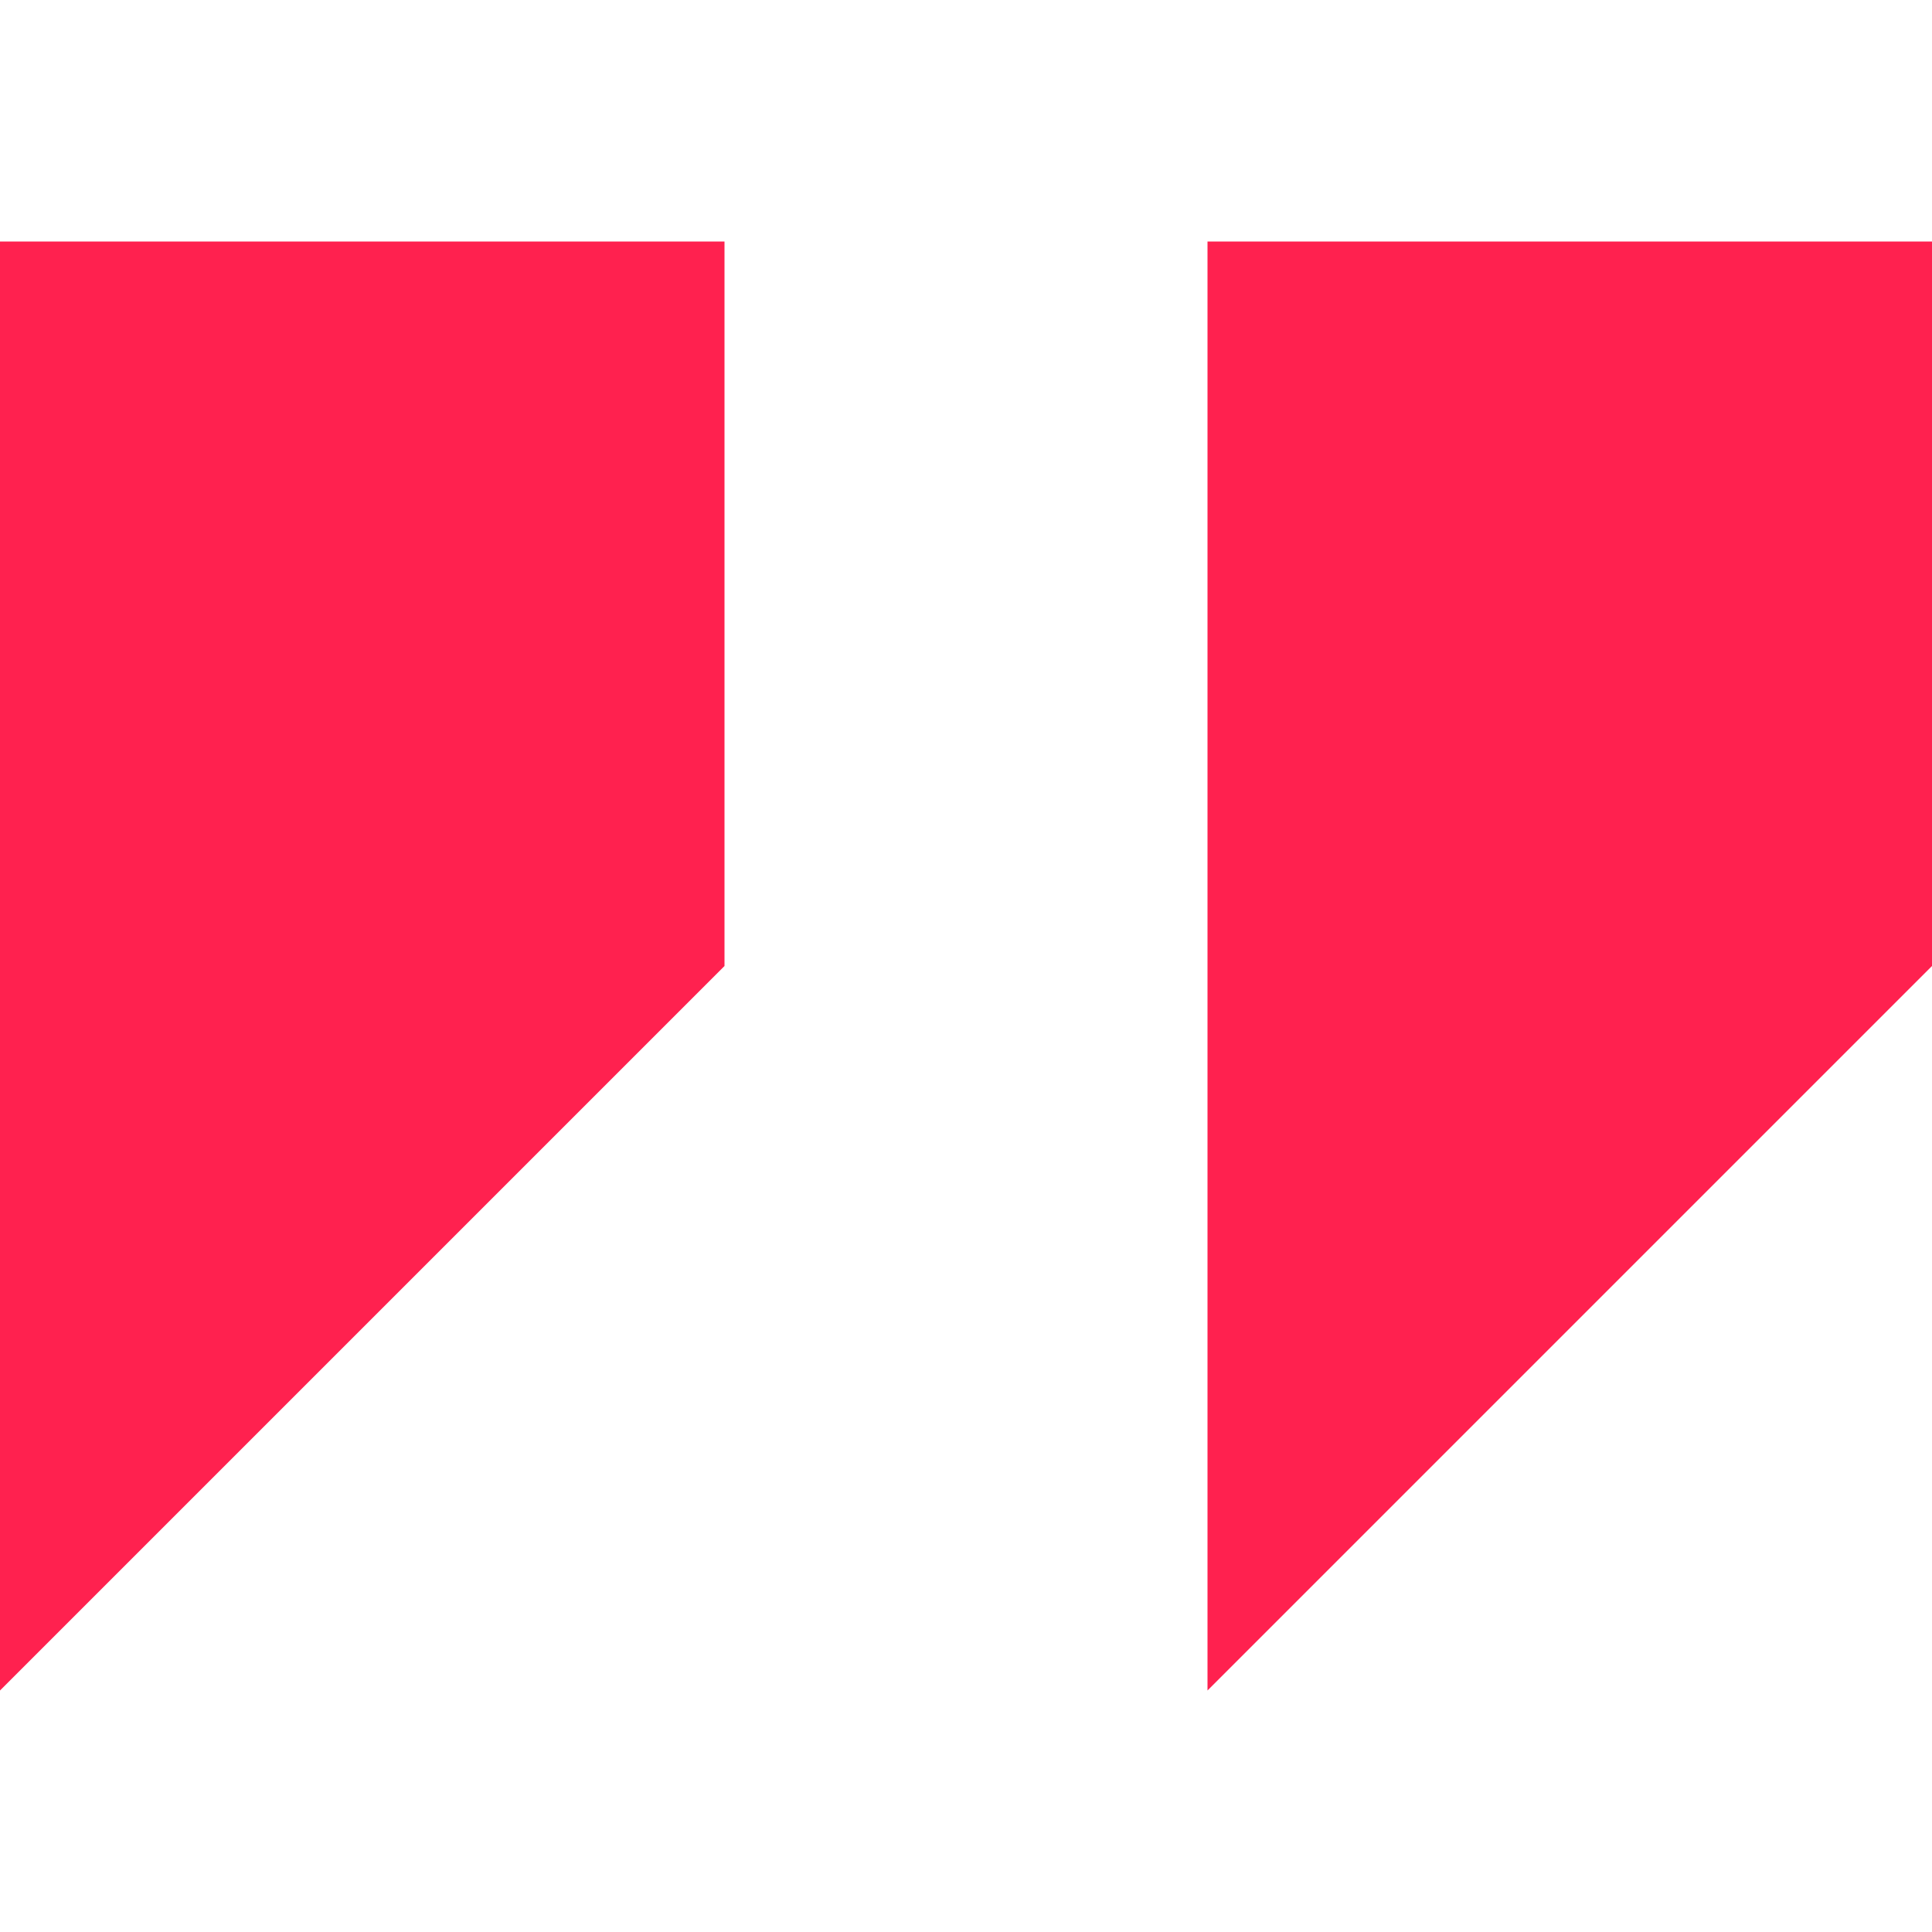
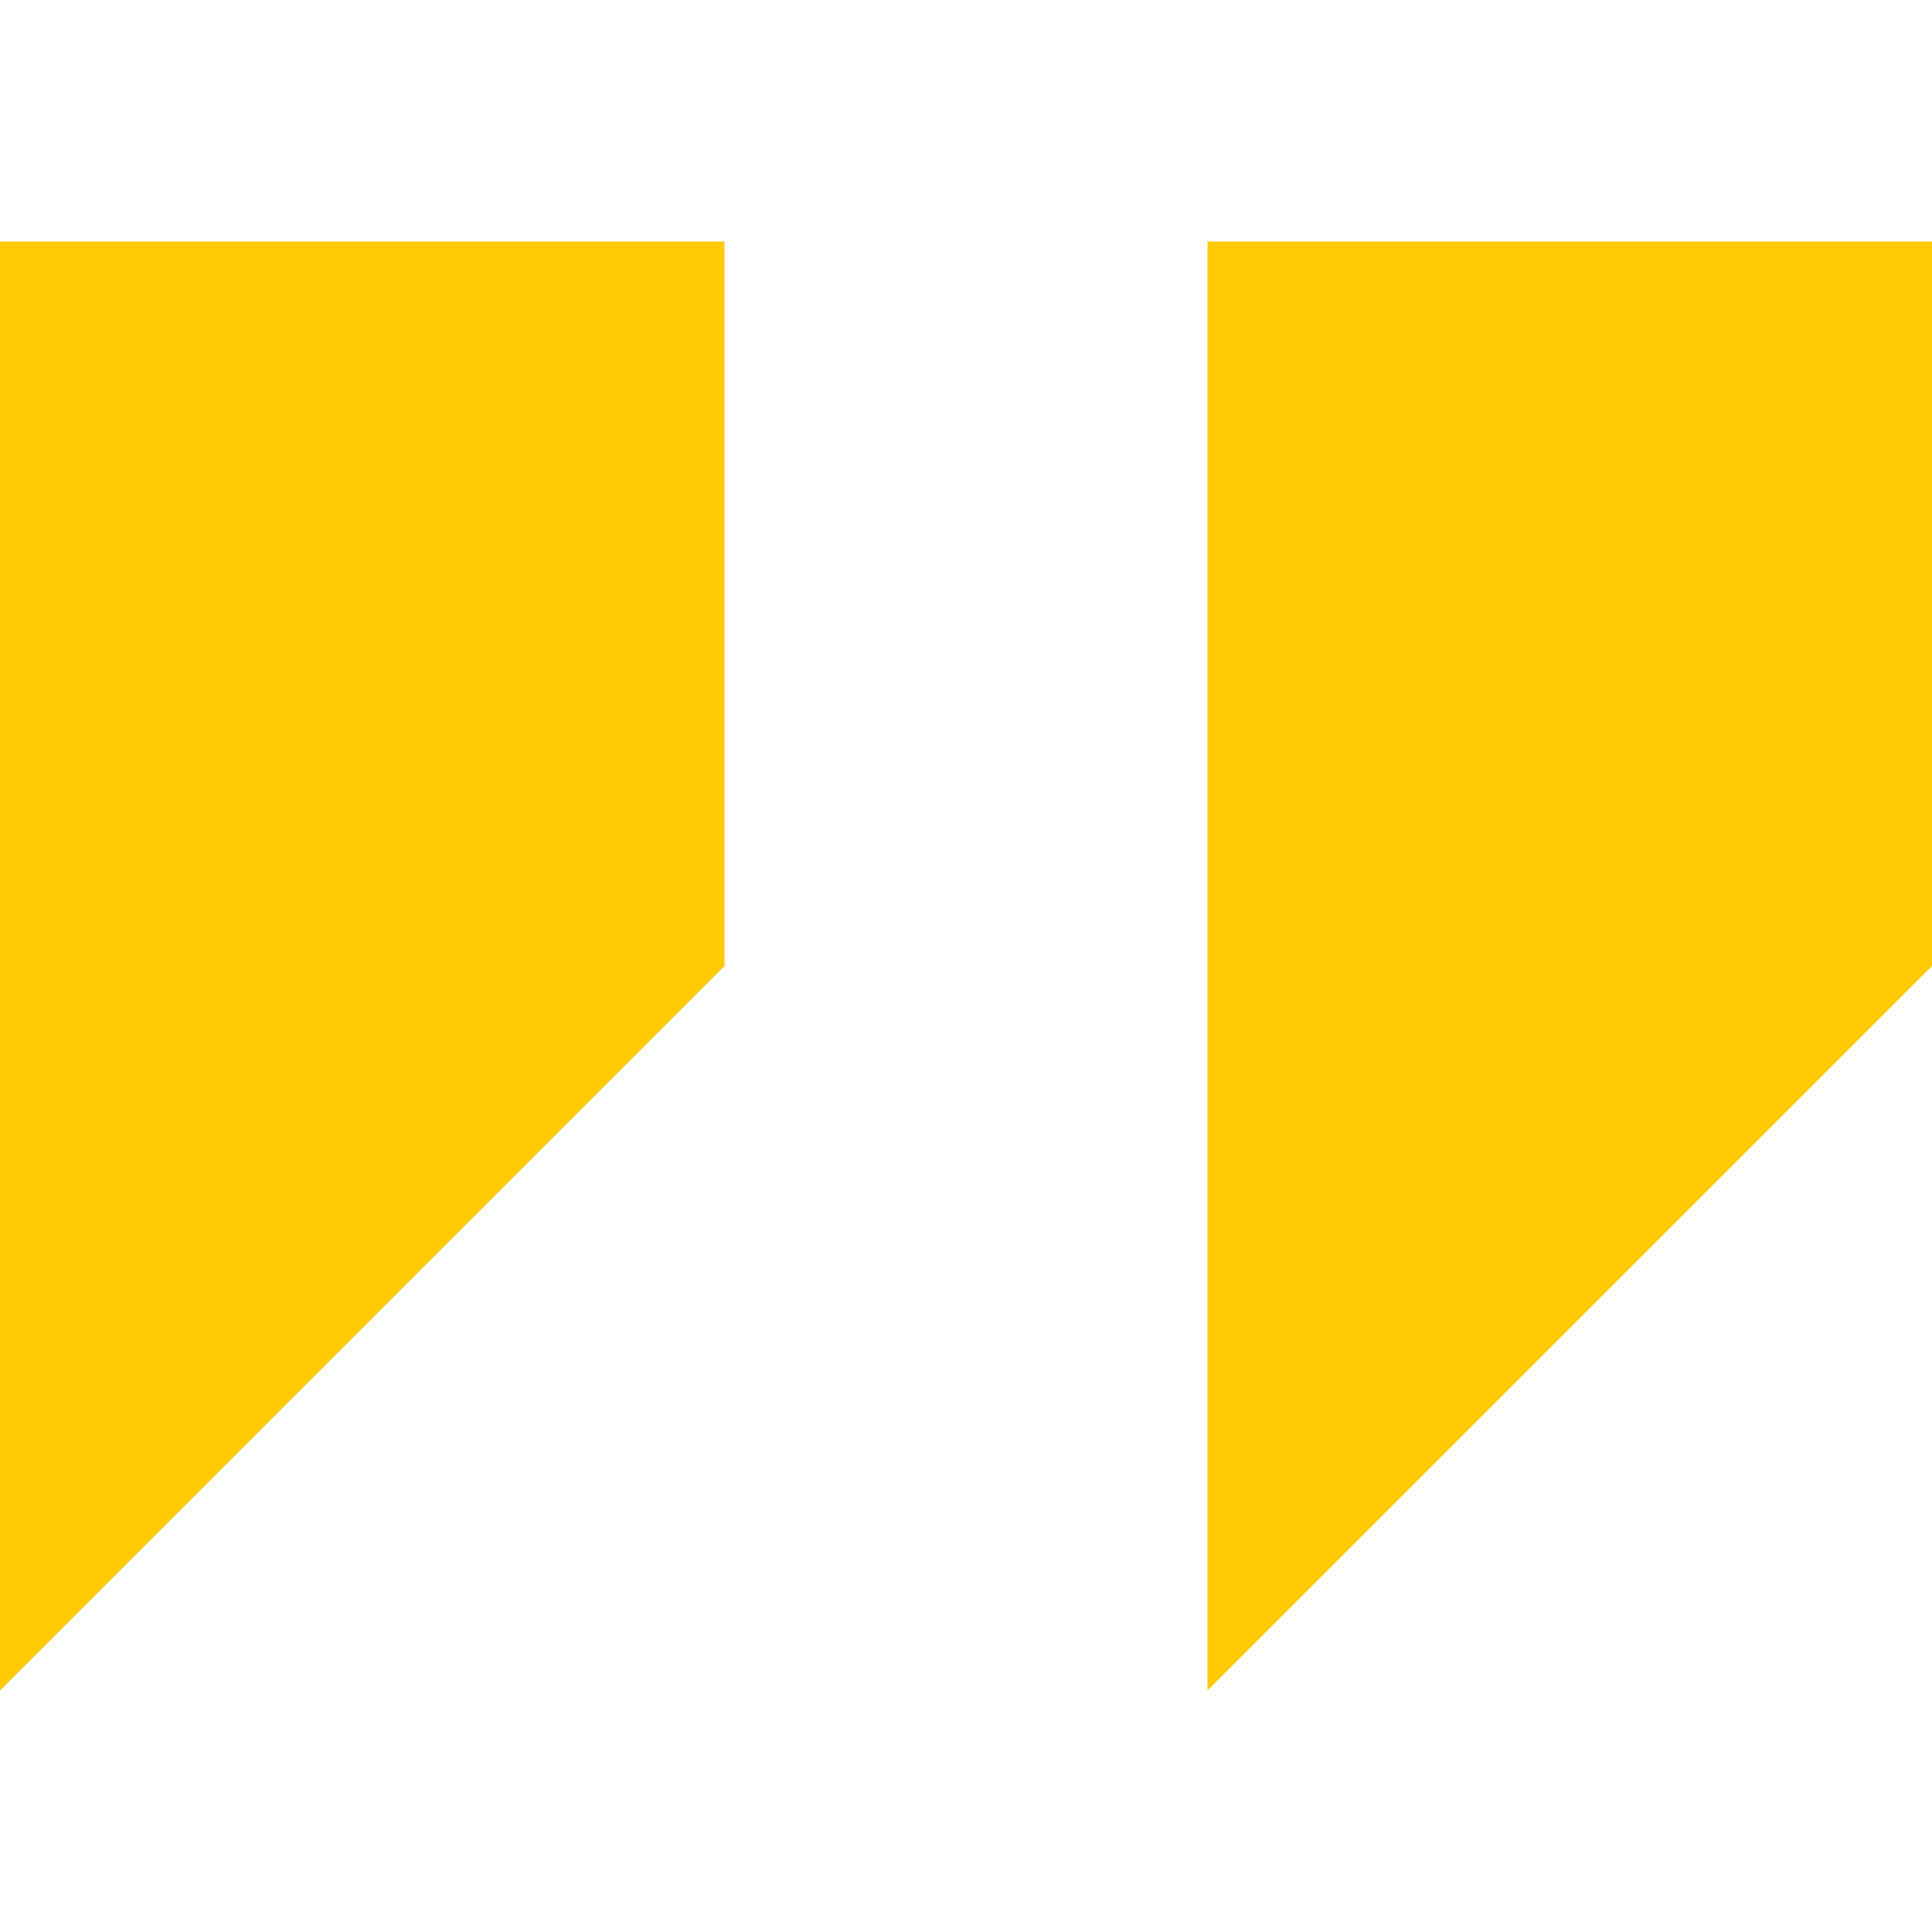
<svg xmlns="http://www.w3.org/2000/svg" version="1.1" id="Capa_1" x="0px" y="0px" viewBox="0 0 32 32" style="enable-background:new 0 0 32 32;" xml:space="preserve">
+   <style type="text/css">
+ 	.st0{fill:#FFC903;}
+ </style>
  <g>
    <g id="right_x5F_quote_x5F_alt">
      <g>
-         <polygon style="fill:#ff214f;" points="0,4 0,28 12,16 12,4    " />
-         <polygon style="fill:#ff214f;" points="20,4 20,28 32,16 32,4    " />
+         <polygon class="st0" points="0,4 0,28 12,16 12,4    " />
+         <polygon class="st0" points="20,4 20,28 32,16 32,4    " />
      </g>
    </g>
  </g>
-   <g>
- </g>
-   <g>
- </g>
-   <g>
- </g>
-   <g>
- </g>
-   <g>
- </g>
-   <g>
- </g>
-   <g>
- </g>
-   <g>
- </g>
-   <g>
- </g>
-   <g>
- </g>
-   <g>
- </g>
-   <g>
- </g>
-   <g>
- </g>
-   <g>
- </g>
-   <g>
- </g>
</svg>
